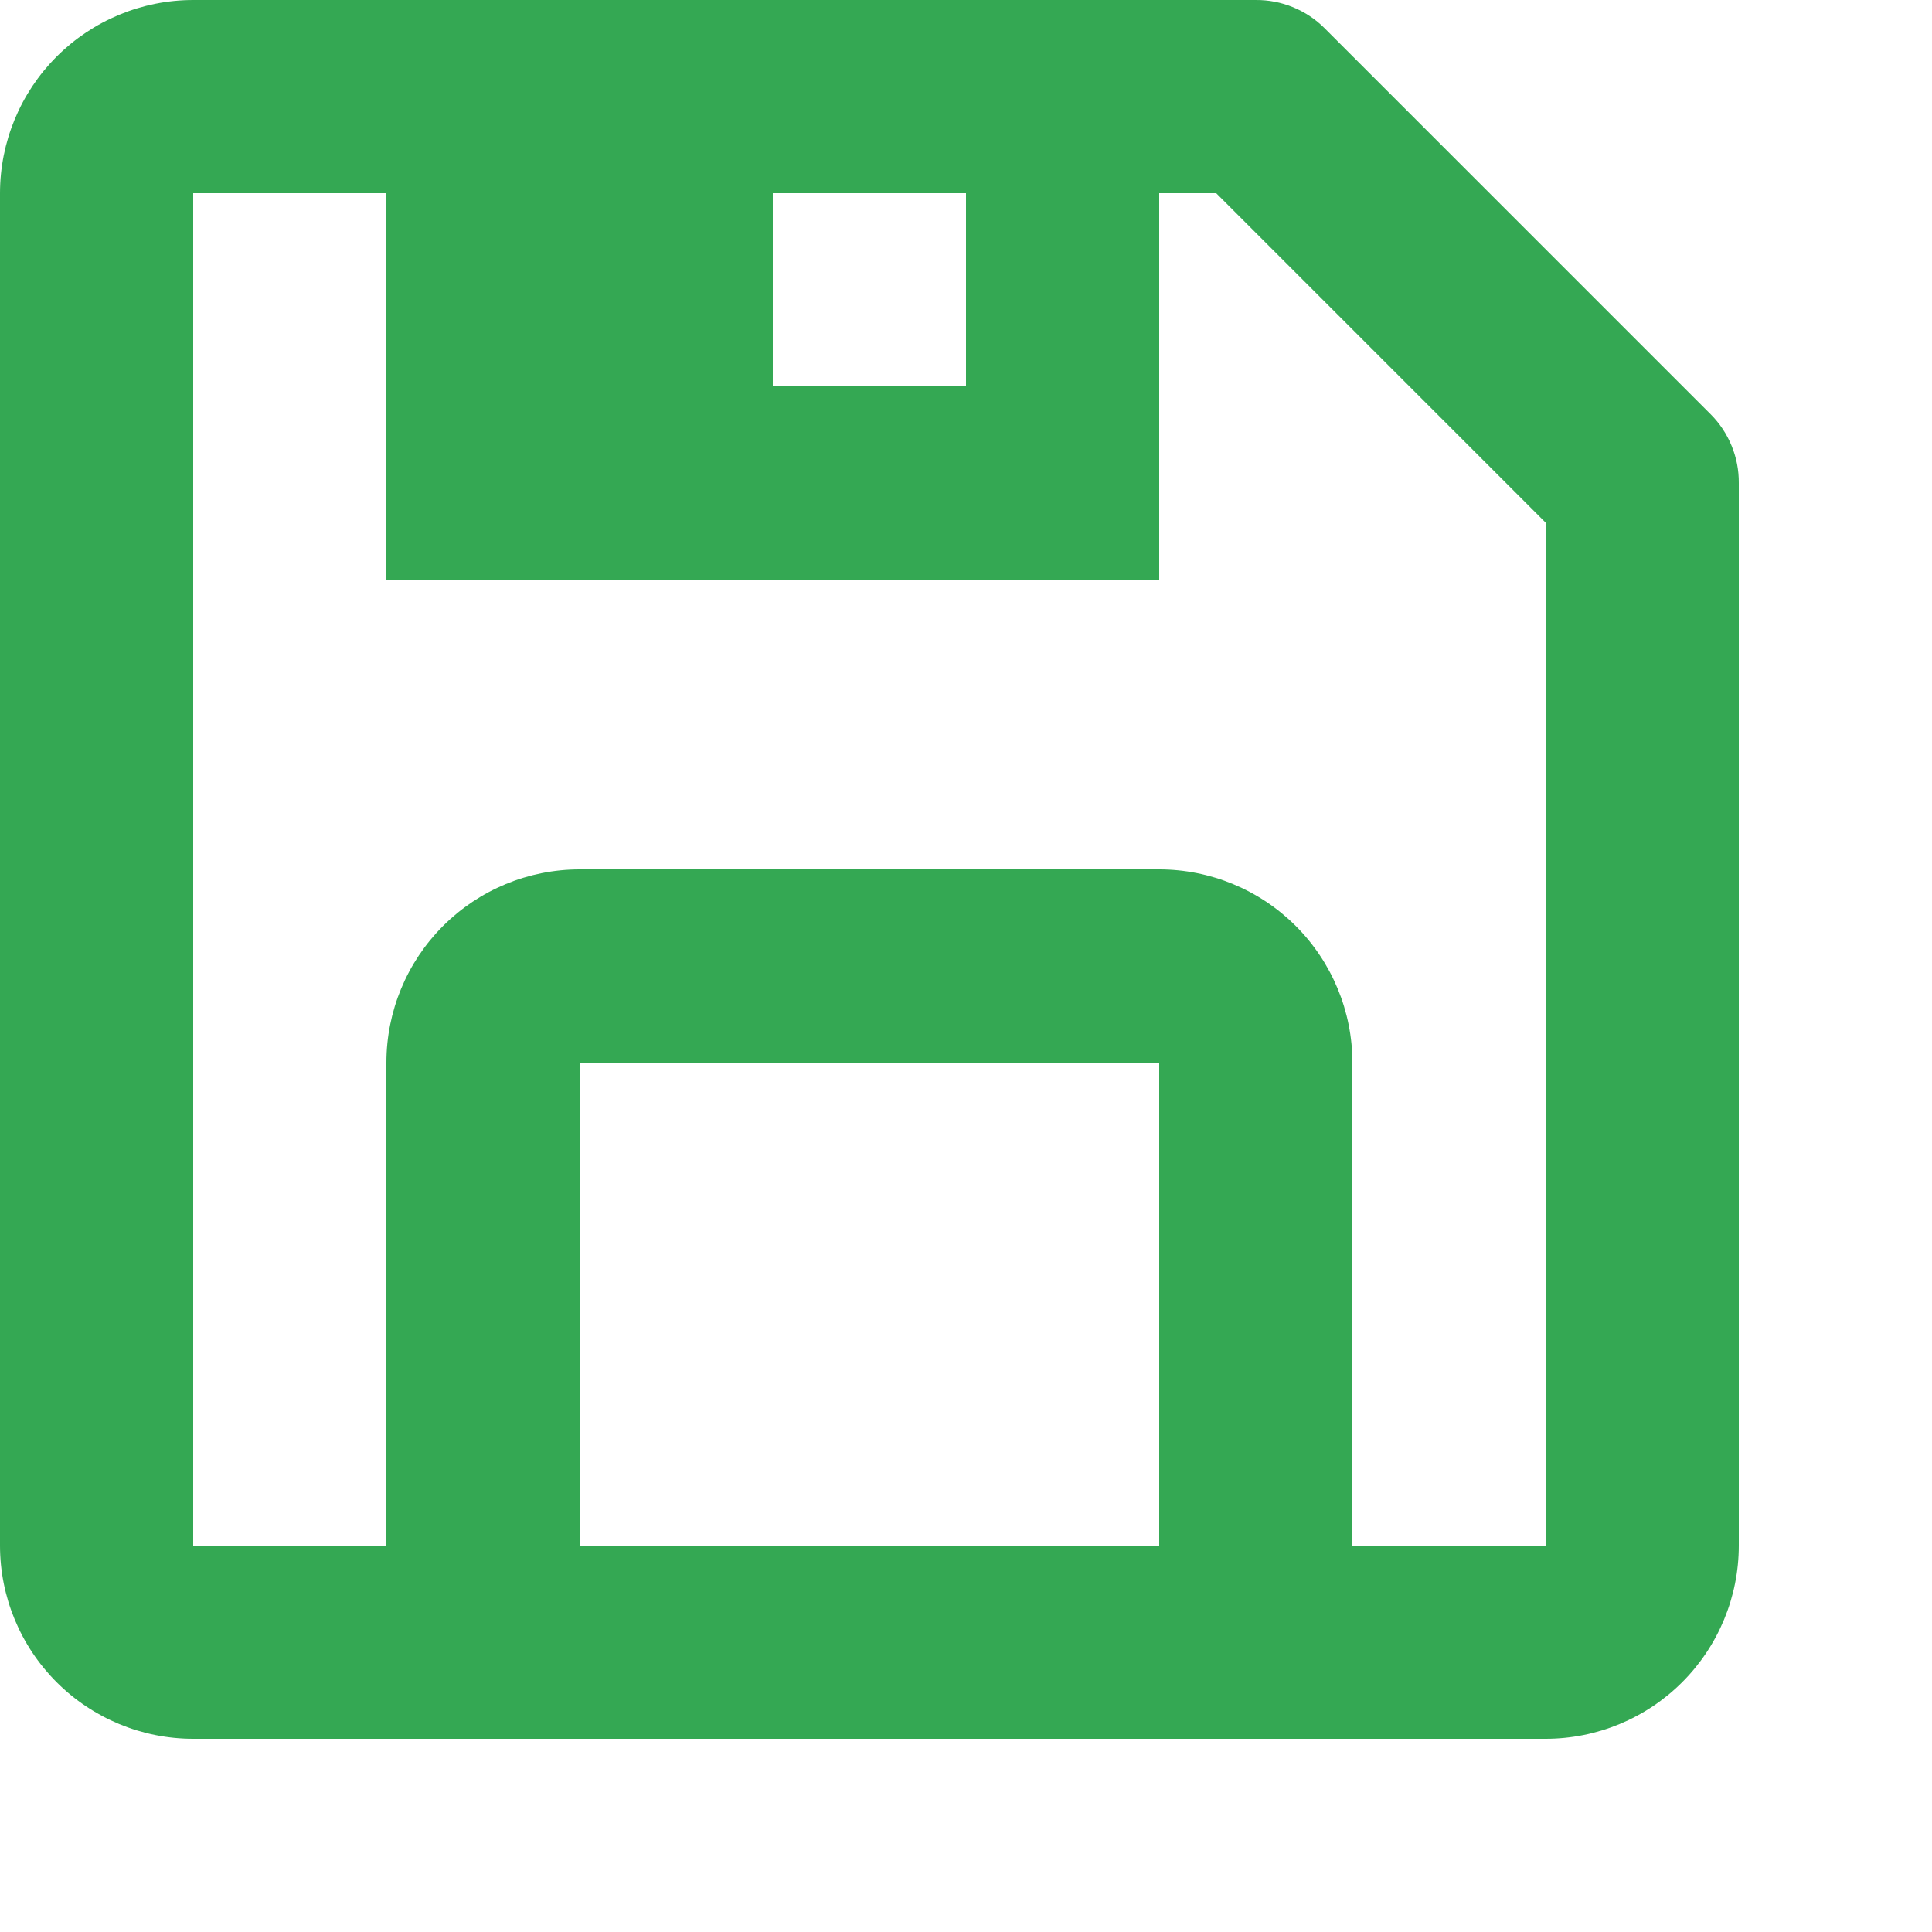
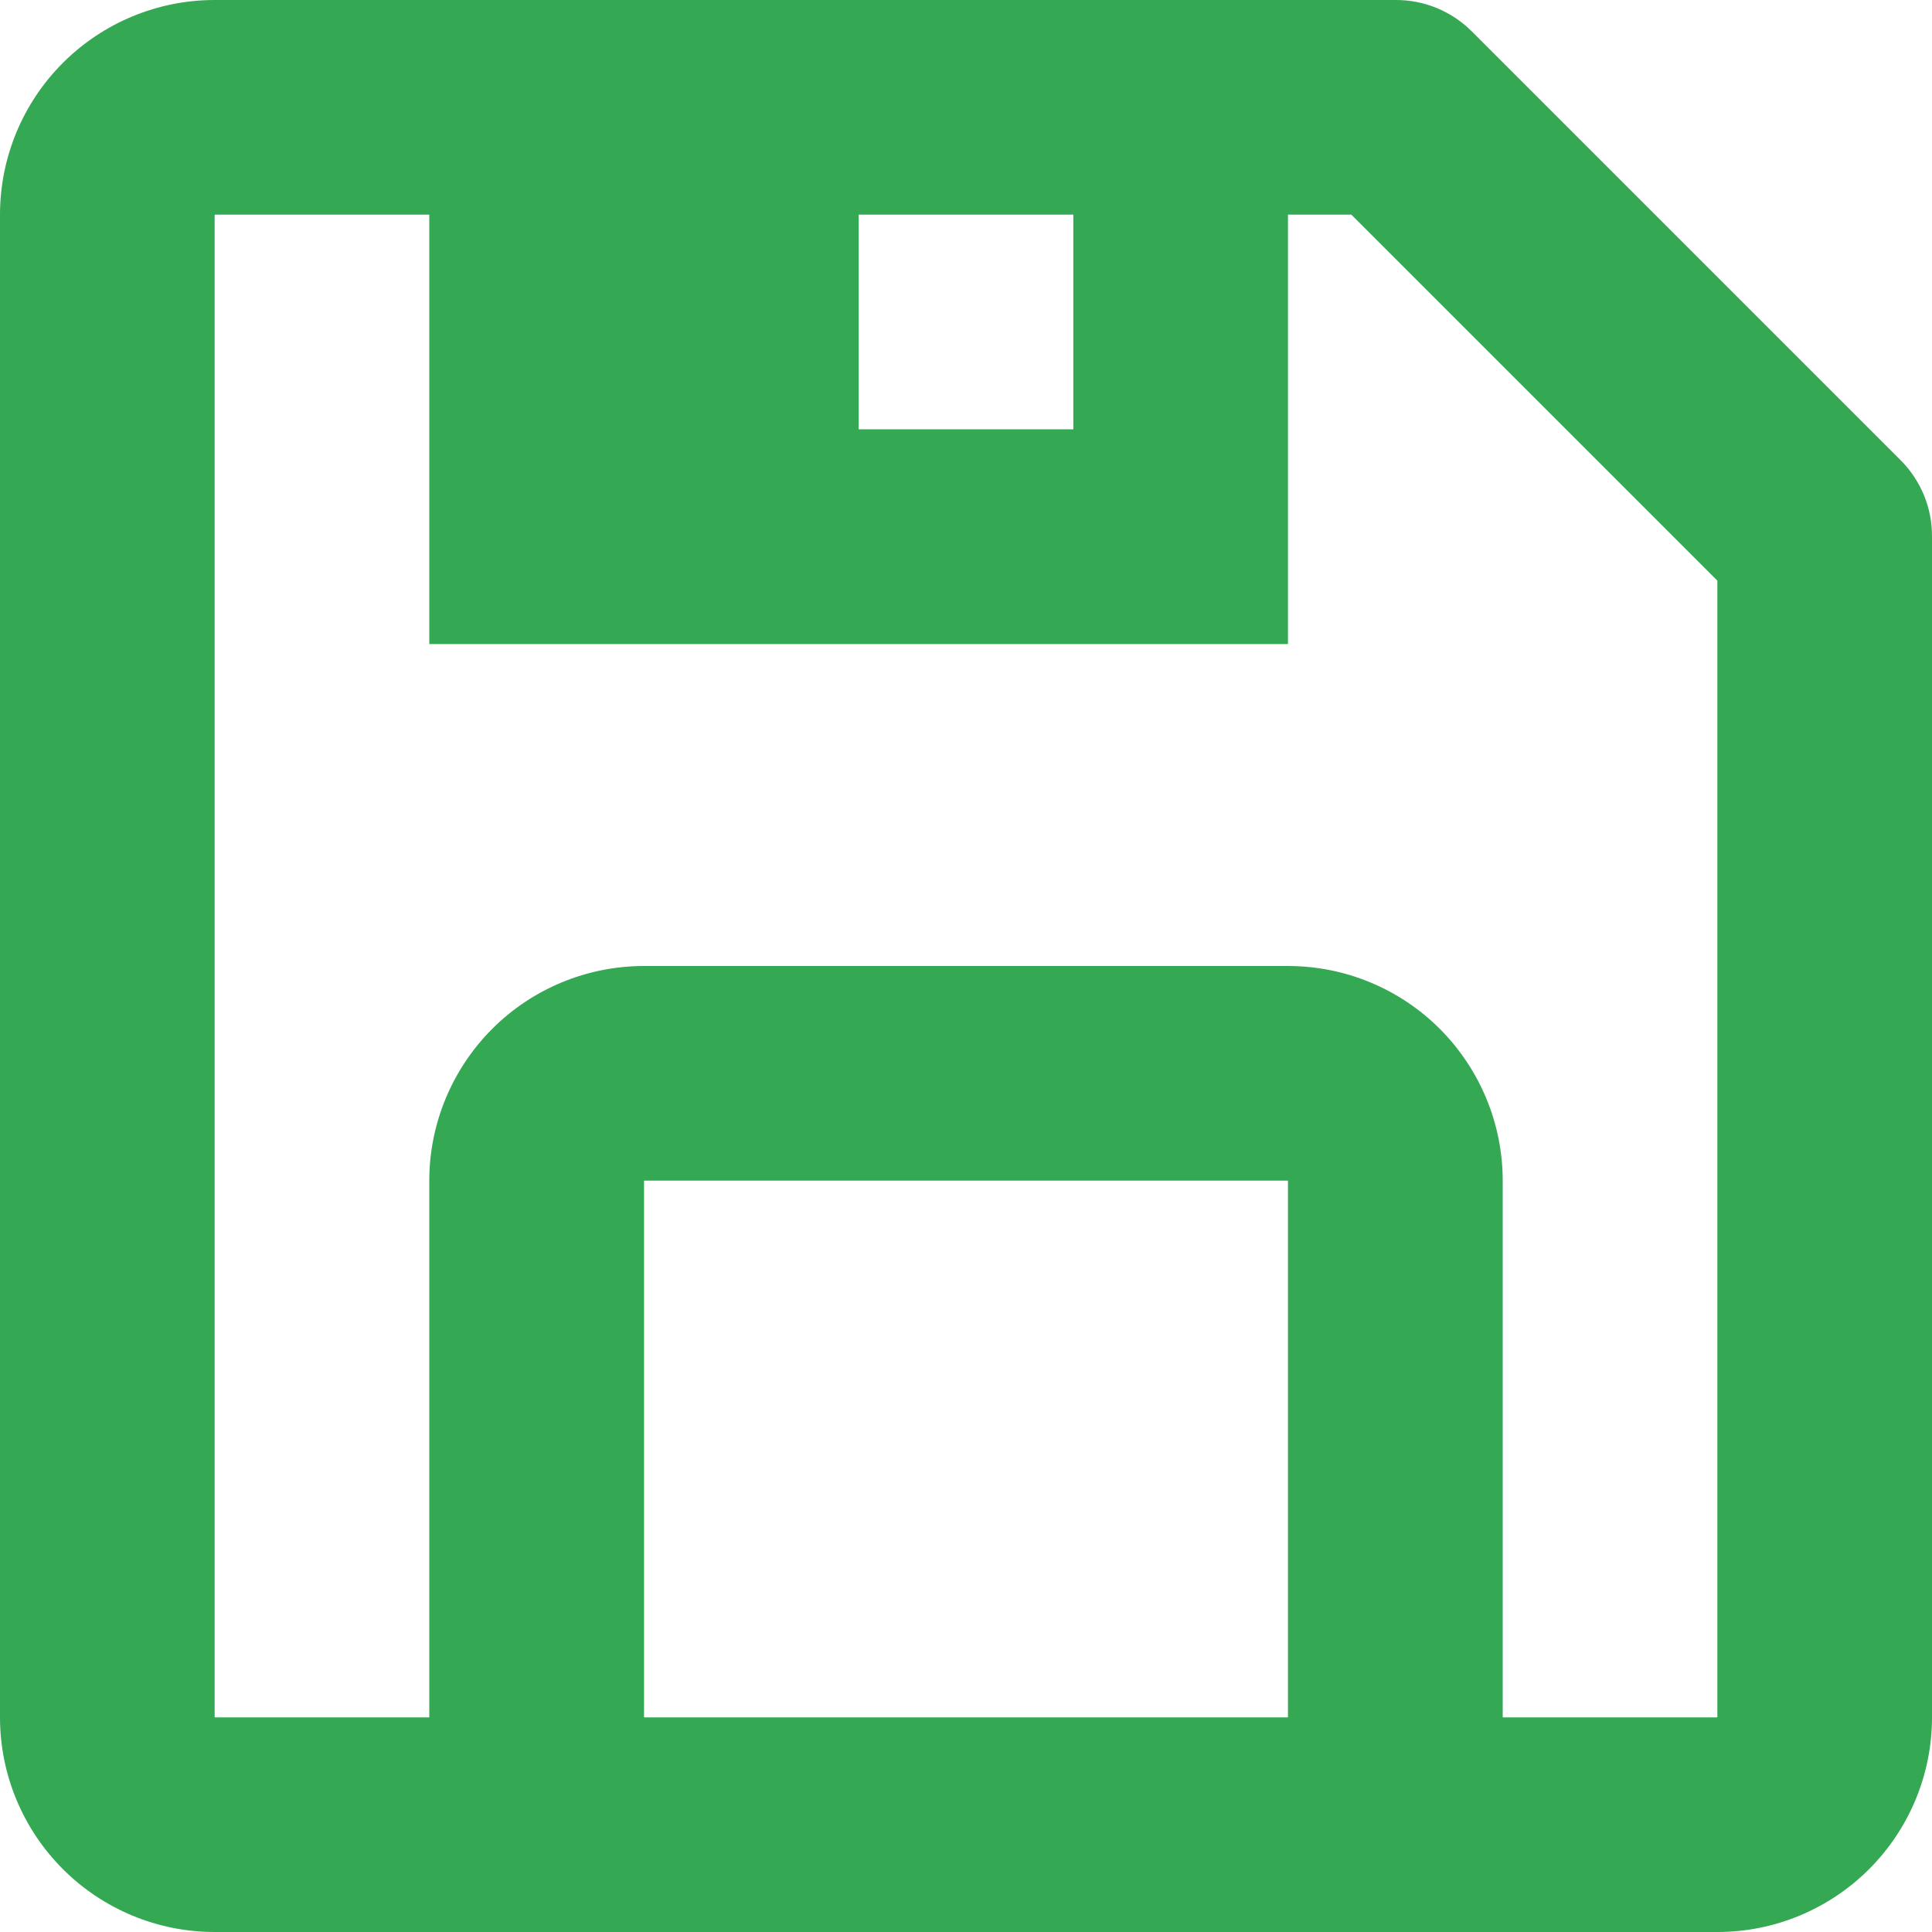
<svg xmlns="http://www.w3.org/2000/svg" width="20" height="20" viewBox="0 0 20 20" fill="none">
-   <path d="M2 18H16C16.53 18 17.039 17.789 17.414 17.414C17.789 17.039 18 16.53 18 16V5C18.001 4.868 17.976 4.738 17.926 4.616C17.876 4.494 17.803 4.383 17.71 4.29L13.71 0.29C13.617 0.197 13.506 0.124 13.384 0.074C13.262 0.024 13.132 -0.001 13 1.67143e-05H2C1.47 1.67143e-05 0.961 0.211 0.586 0.586C0.211 0.961 0 1.47 0 2V16C0 16.53 0.211 17.039 0.586 17.414C0.961 17.789 1.47 18 2 18ZM12 16H6V11H12V16ZM10 4H8V2H10V4ZM2 2H4V6H12V2H12.59L16 5.41V16H14V11C14 10.47 13.789 9.961 13.414 9.586C13.039 9.211 12.53 9 12 9H6C5.47 9 4.961 9.211 4.586 9.586C4.211 9.961 4 10.47 4 11V16H2V2Z" fill="#34A853" />
+   <path d="M2.222 20H17.778C18.367 20 18.932 19.766 19.349 19.349C19.766 18.932 20 18.367 20 17.778V5.556C20.001 5.409 19.973 5.264 19.918 5.129C19.862 4.994 19.781 4.87 19.678 4.767L15.233 0.322C15.13 0.219 15.006 0.138 14.871 0.082C14.736 0.027 14.591 -0.001 14.444 1.85714e-05H2.222C1.633 1.85714e-05 1.068 0.234 0.651 0.651C0.234 1.068 0 1.633 0 2.222V17.778C0 18.367 0.234 18.932 0.651 19.349C1.068 19.766 1.633 20 2.222 20ZM13.333 17.778H6.667V12.222H13.333V17.778ZM11.111 4.444H8.889V2.222H11.111V4.444ZM2.222 2.222H4.444V6.667H13.333V2.222H13.989L17.778 6.011V17.778H15.556V12.222C15.556 11.633 15.321 11.068 14.905 10.651C14.488 10.234 13.923 10 13.333 10H6.667C6.077 10 5.512 10.234 5.095 10.651C4.679 11.068 4.444 11.633 4.444 12.222V17.778H2.222V2.222Z" fill="#34A853" />
</svg>
